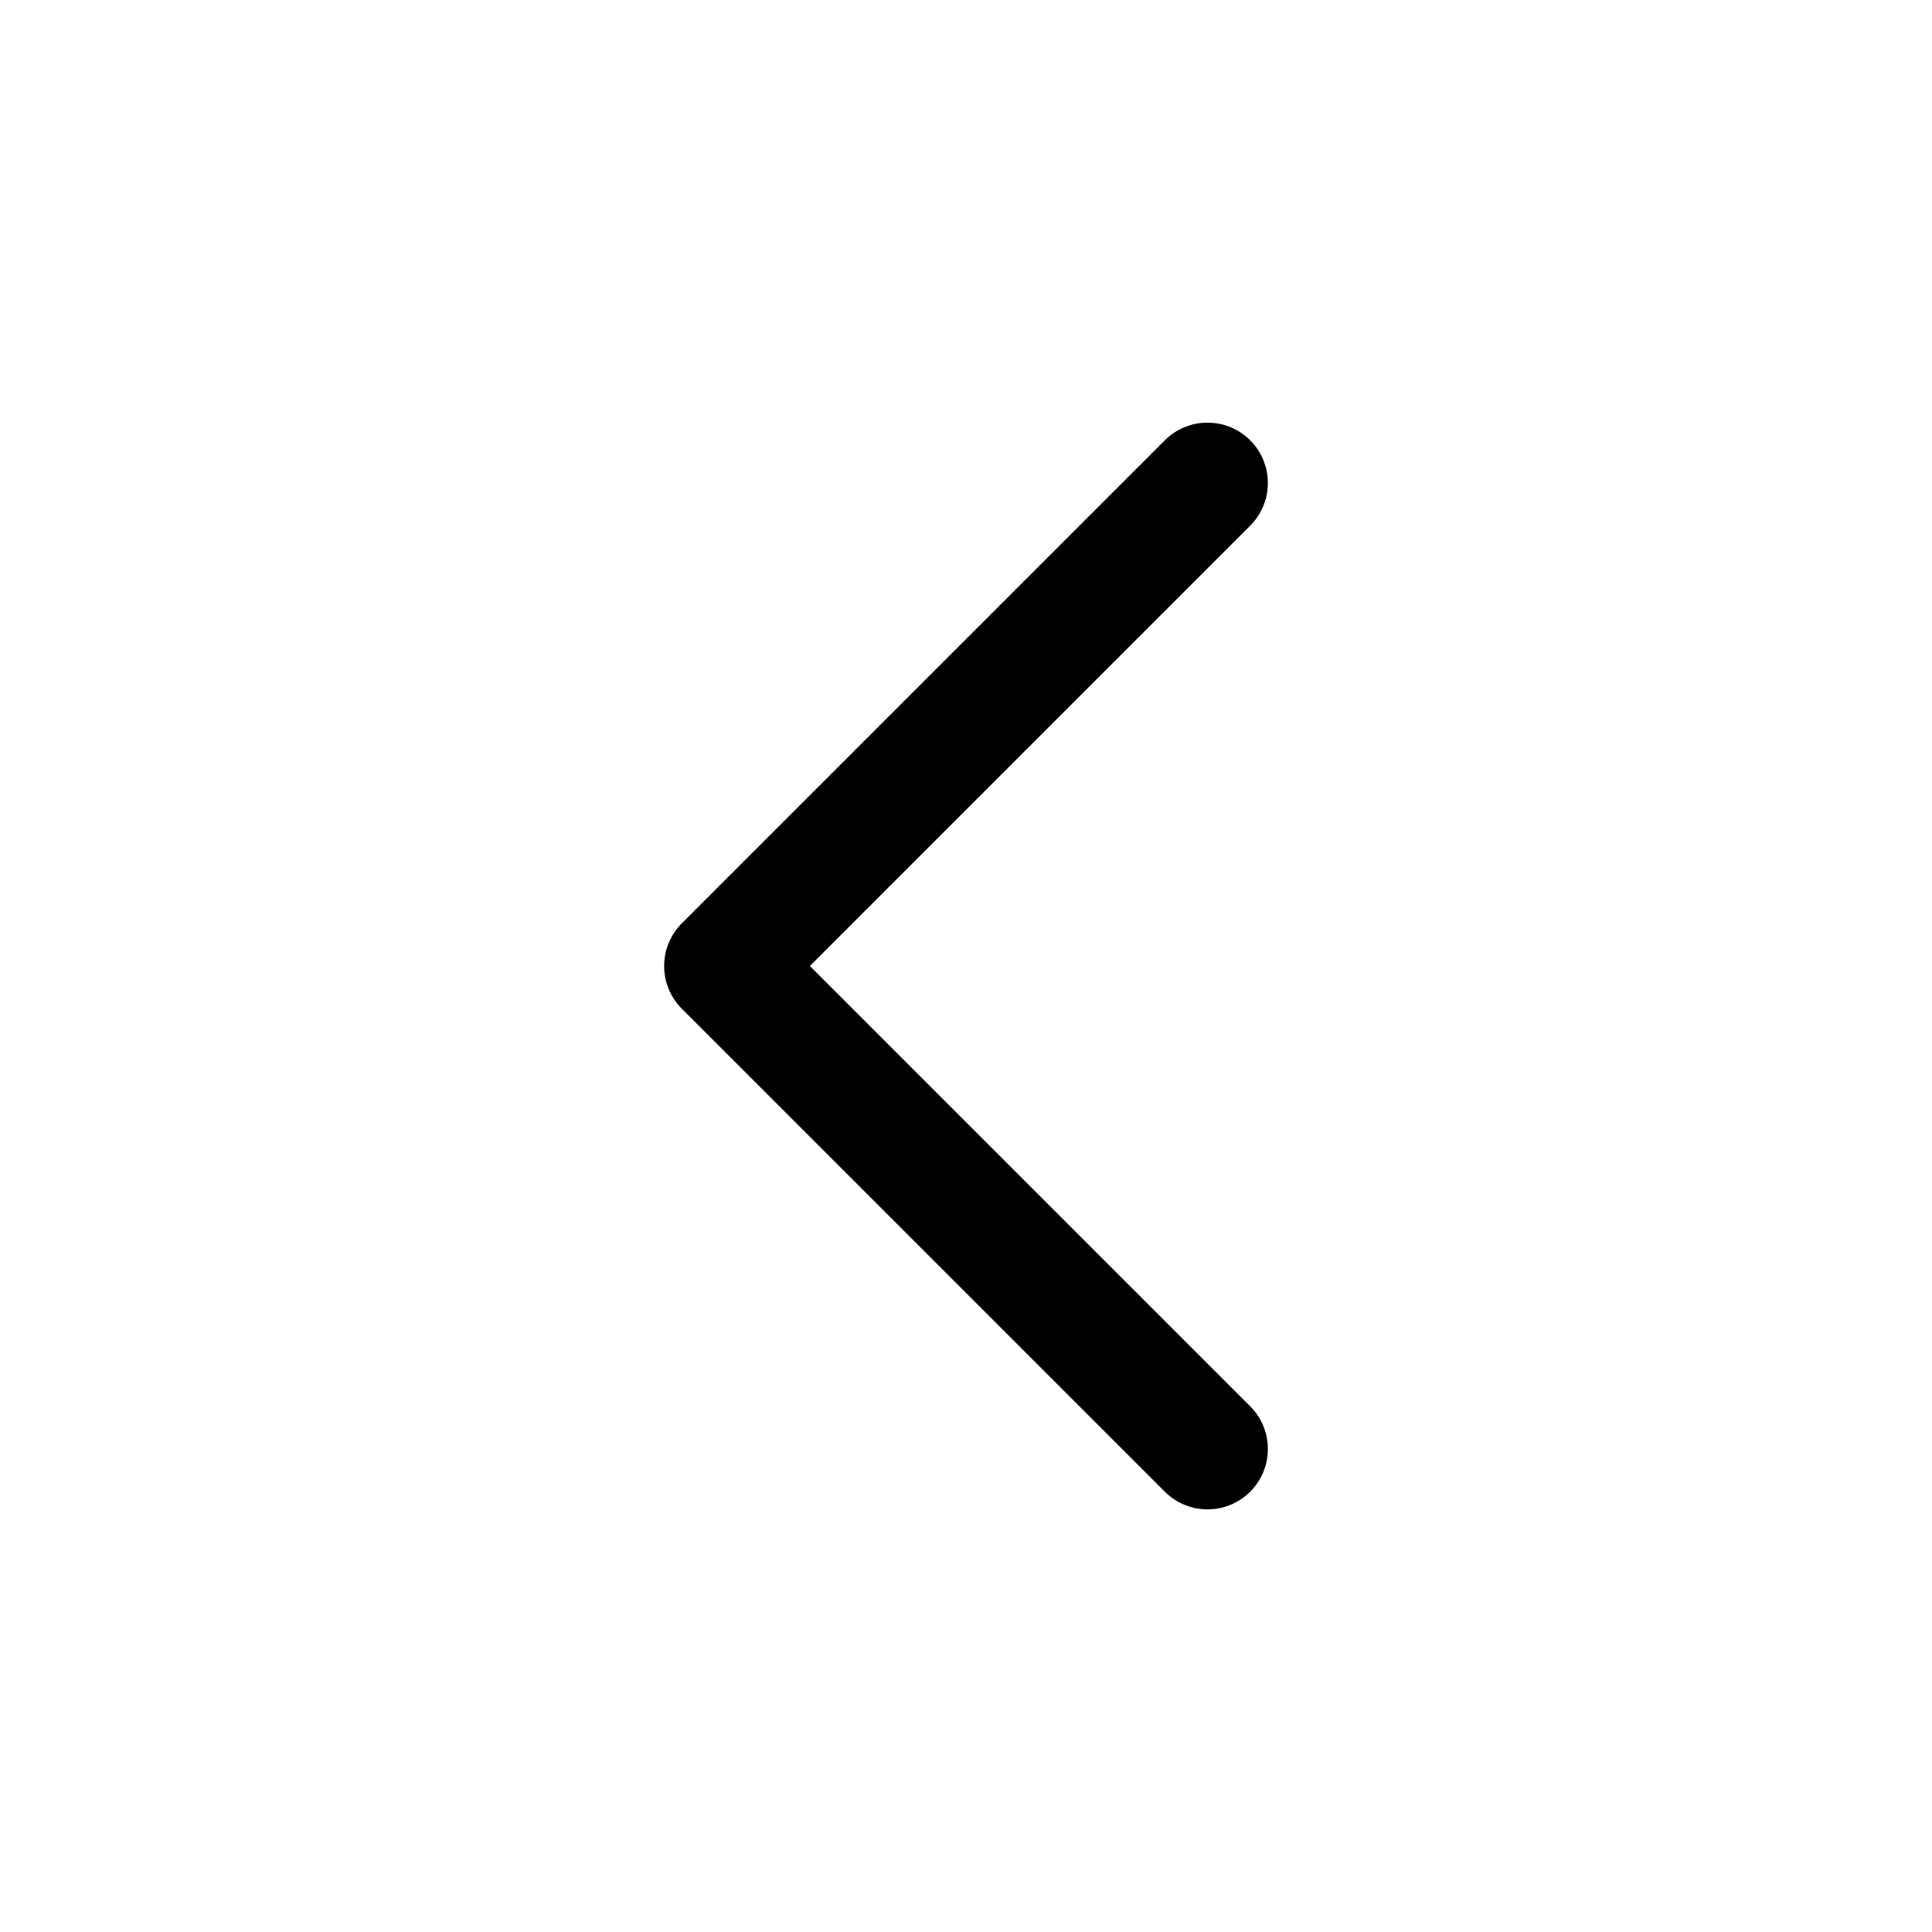
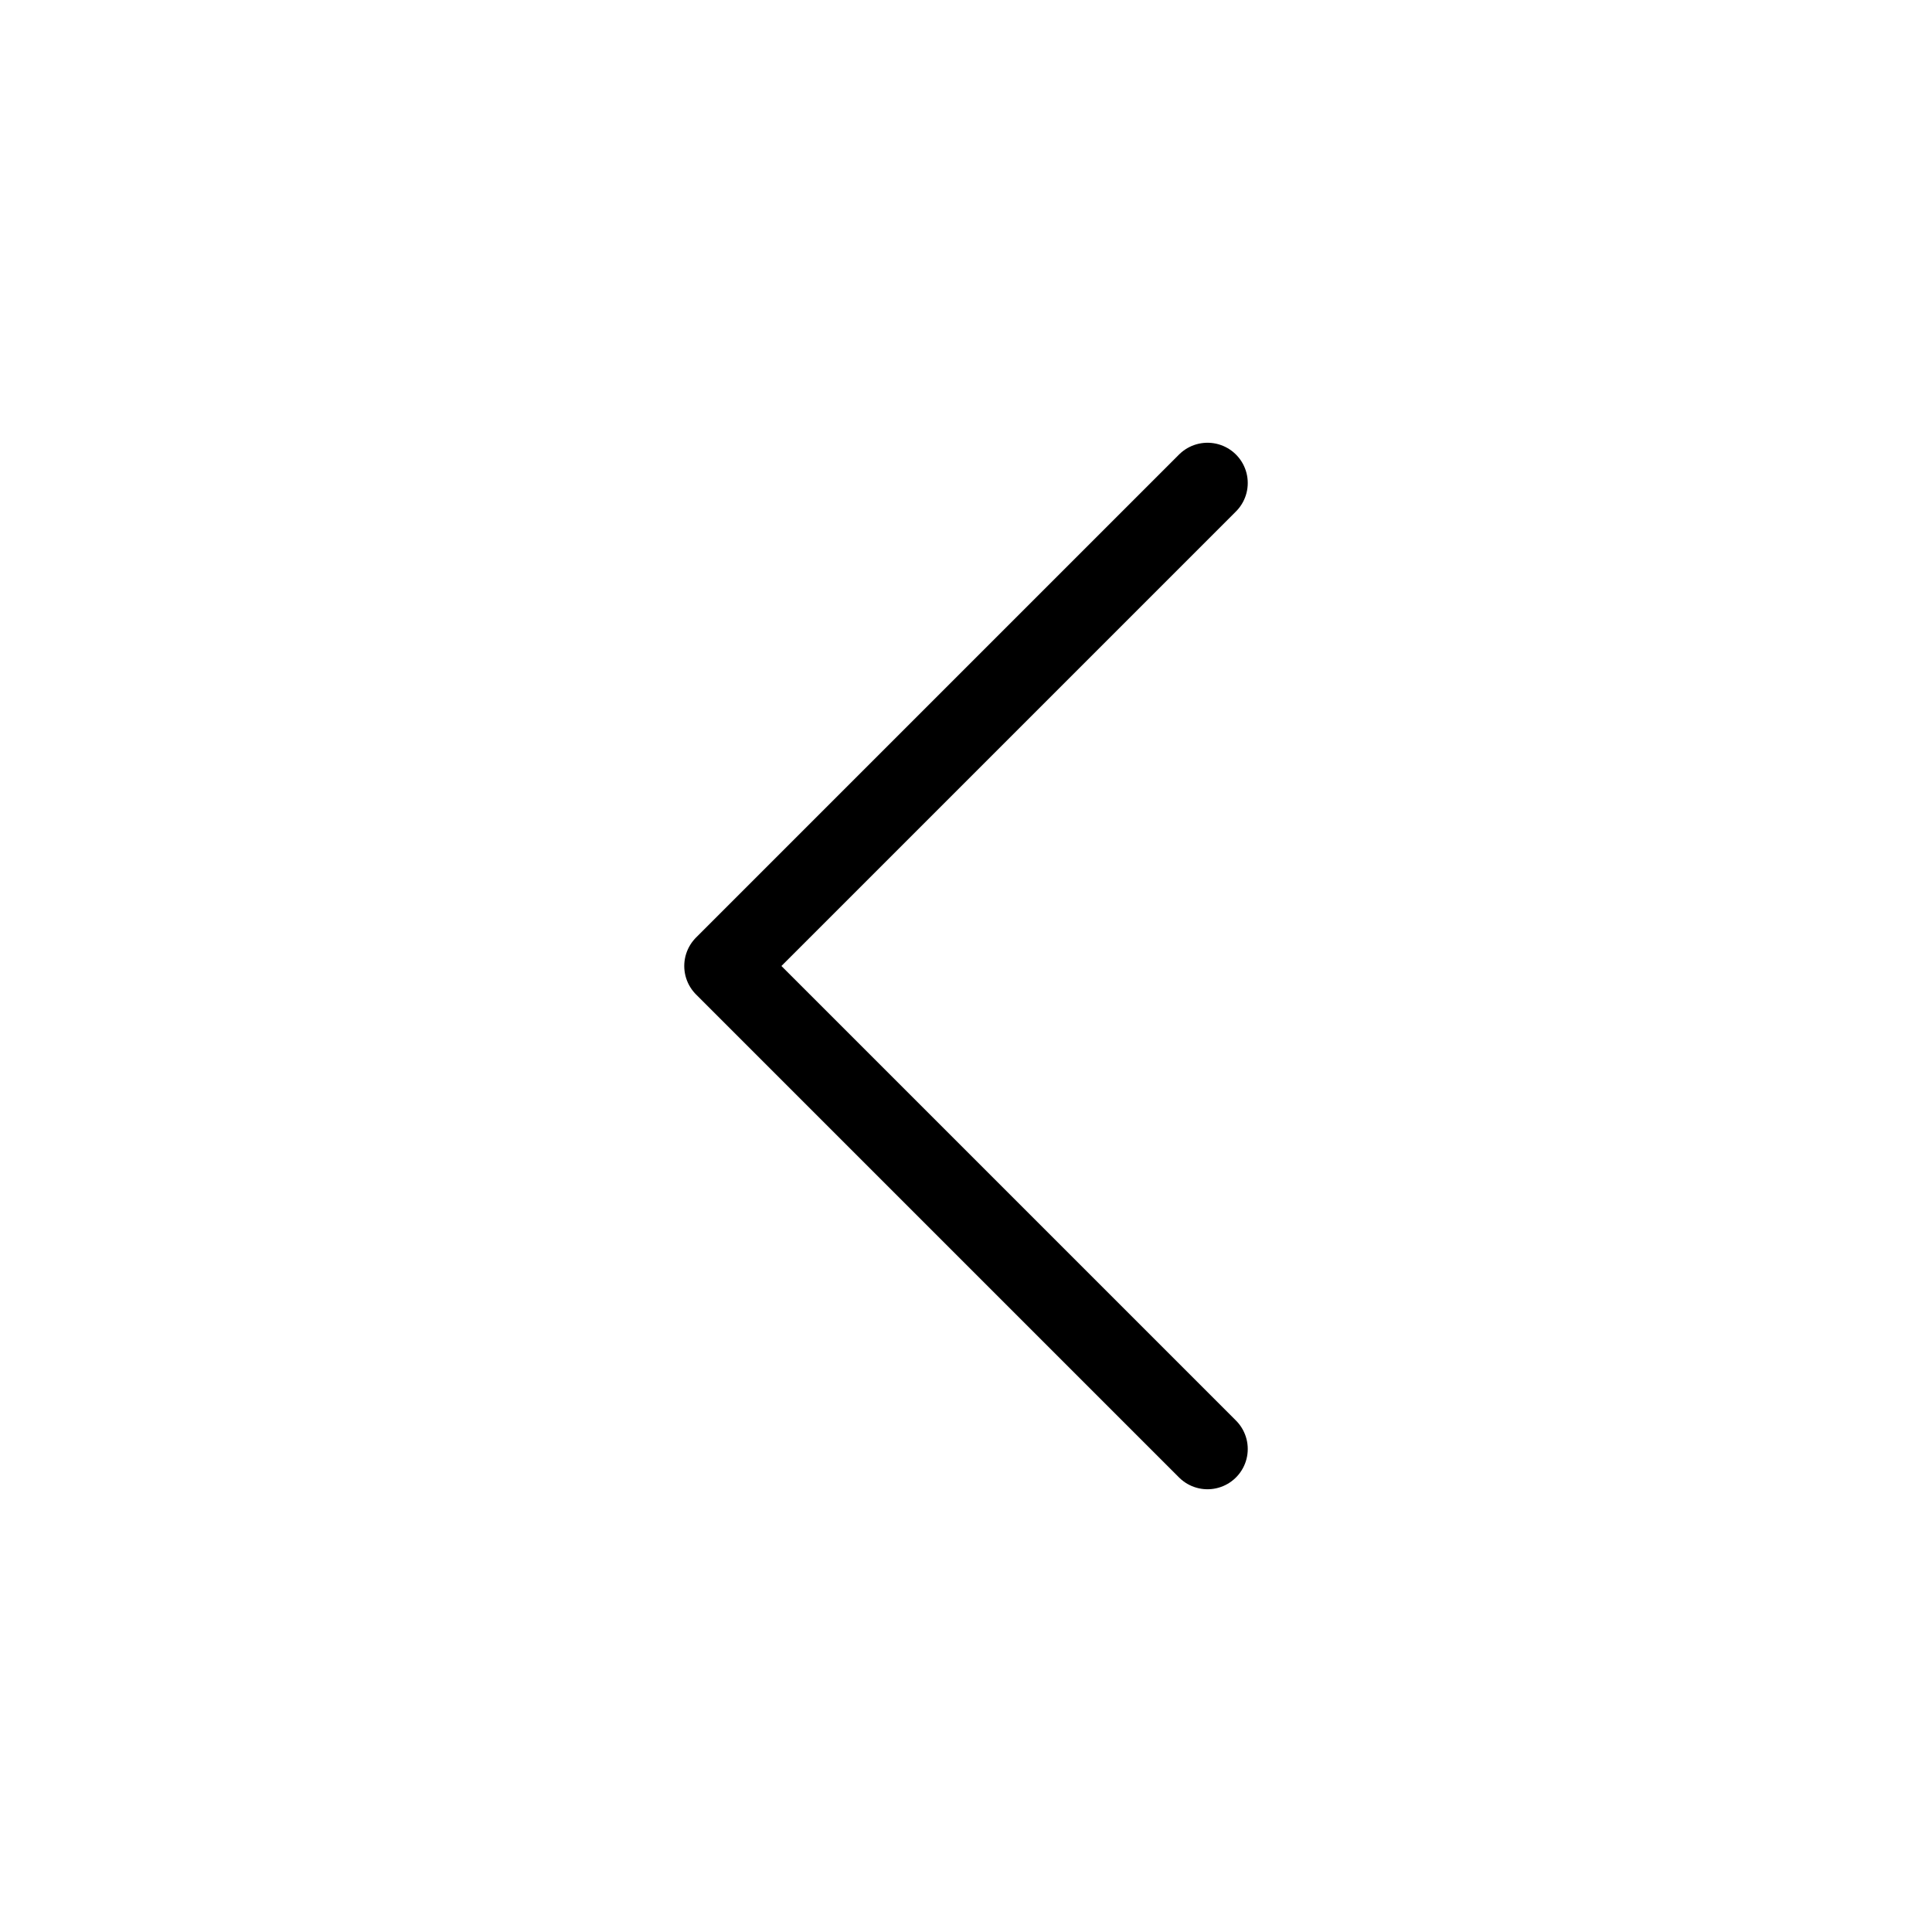
- <svg xmlns="http://www.w3.org/2000/svg" width="24" height="24" viewBox="0 0 24 24" fill="none" stroke="currentColor" stroke-width="1.5" stroke-linecap="round" stroke-linejoin="round" class="lucide lucide-chevron-left-icon lucide-chevron-left">
+ <svg xmlns="http://www.w3.org/2000/svg" width="24" height="24" viewBox="0 0 24 24" fill="none" stroke="currentColor" stroke-width="1" stroke-linecap="round" stroke-linejoin="round" class="lucide lucide-chevron-left-icon lucide-chevron-left">
  <path d="m15 18-6-6 6-6" />
</svg>
